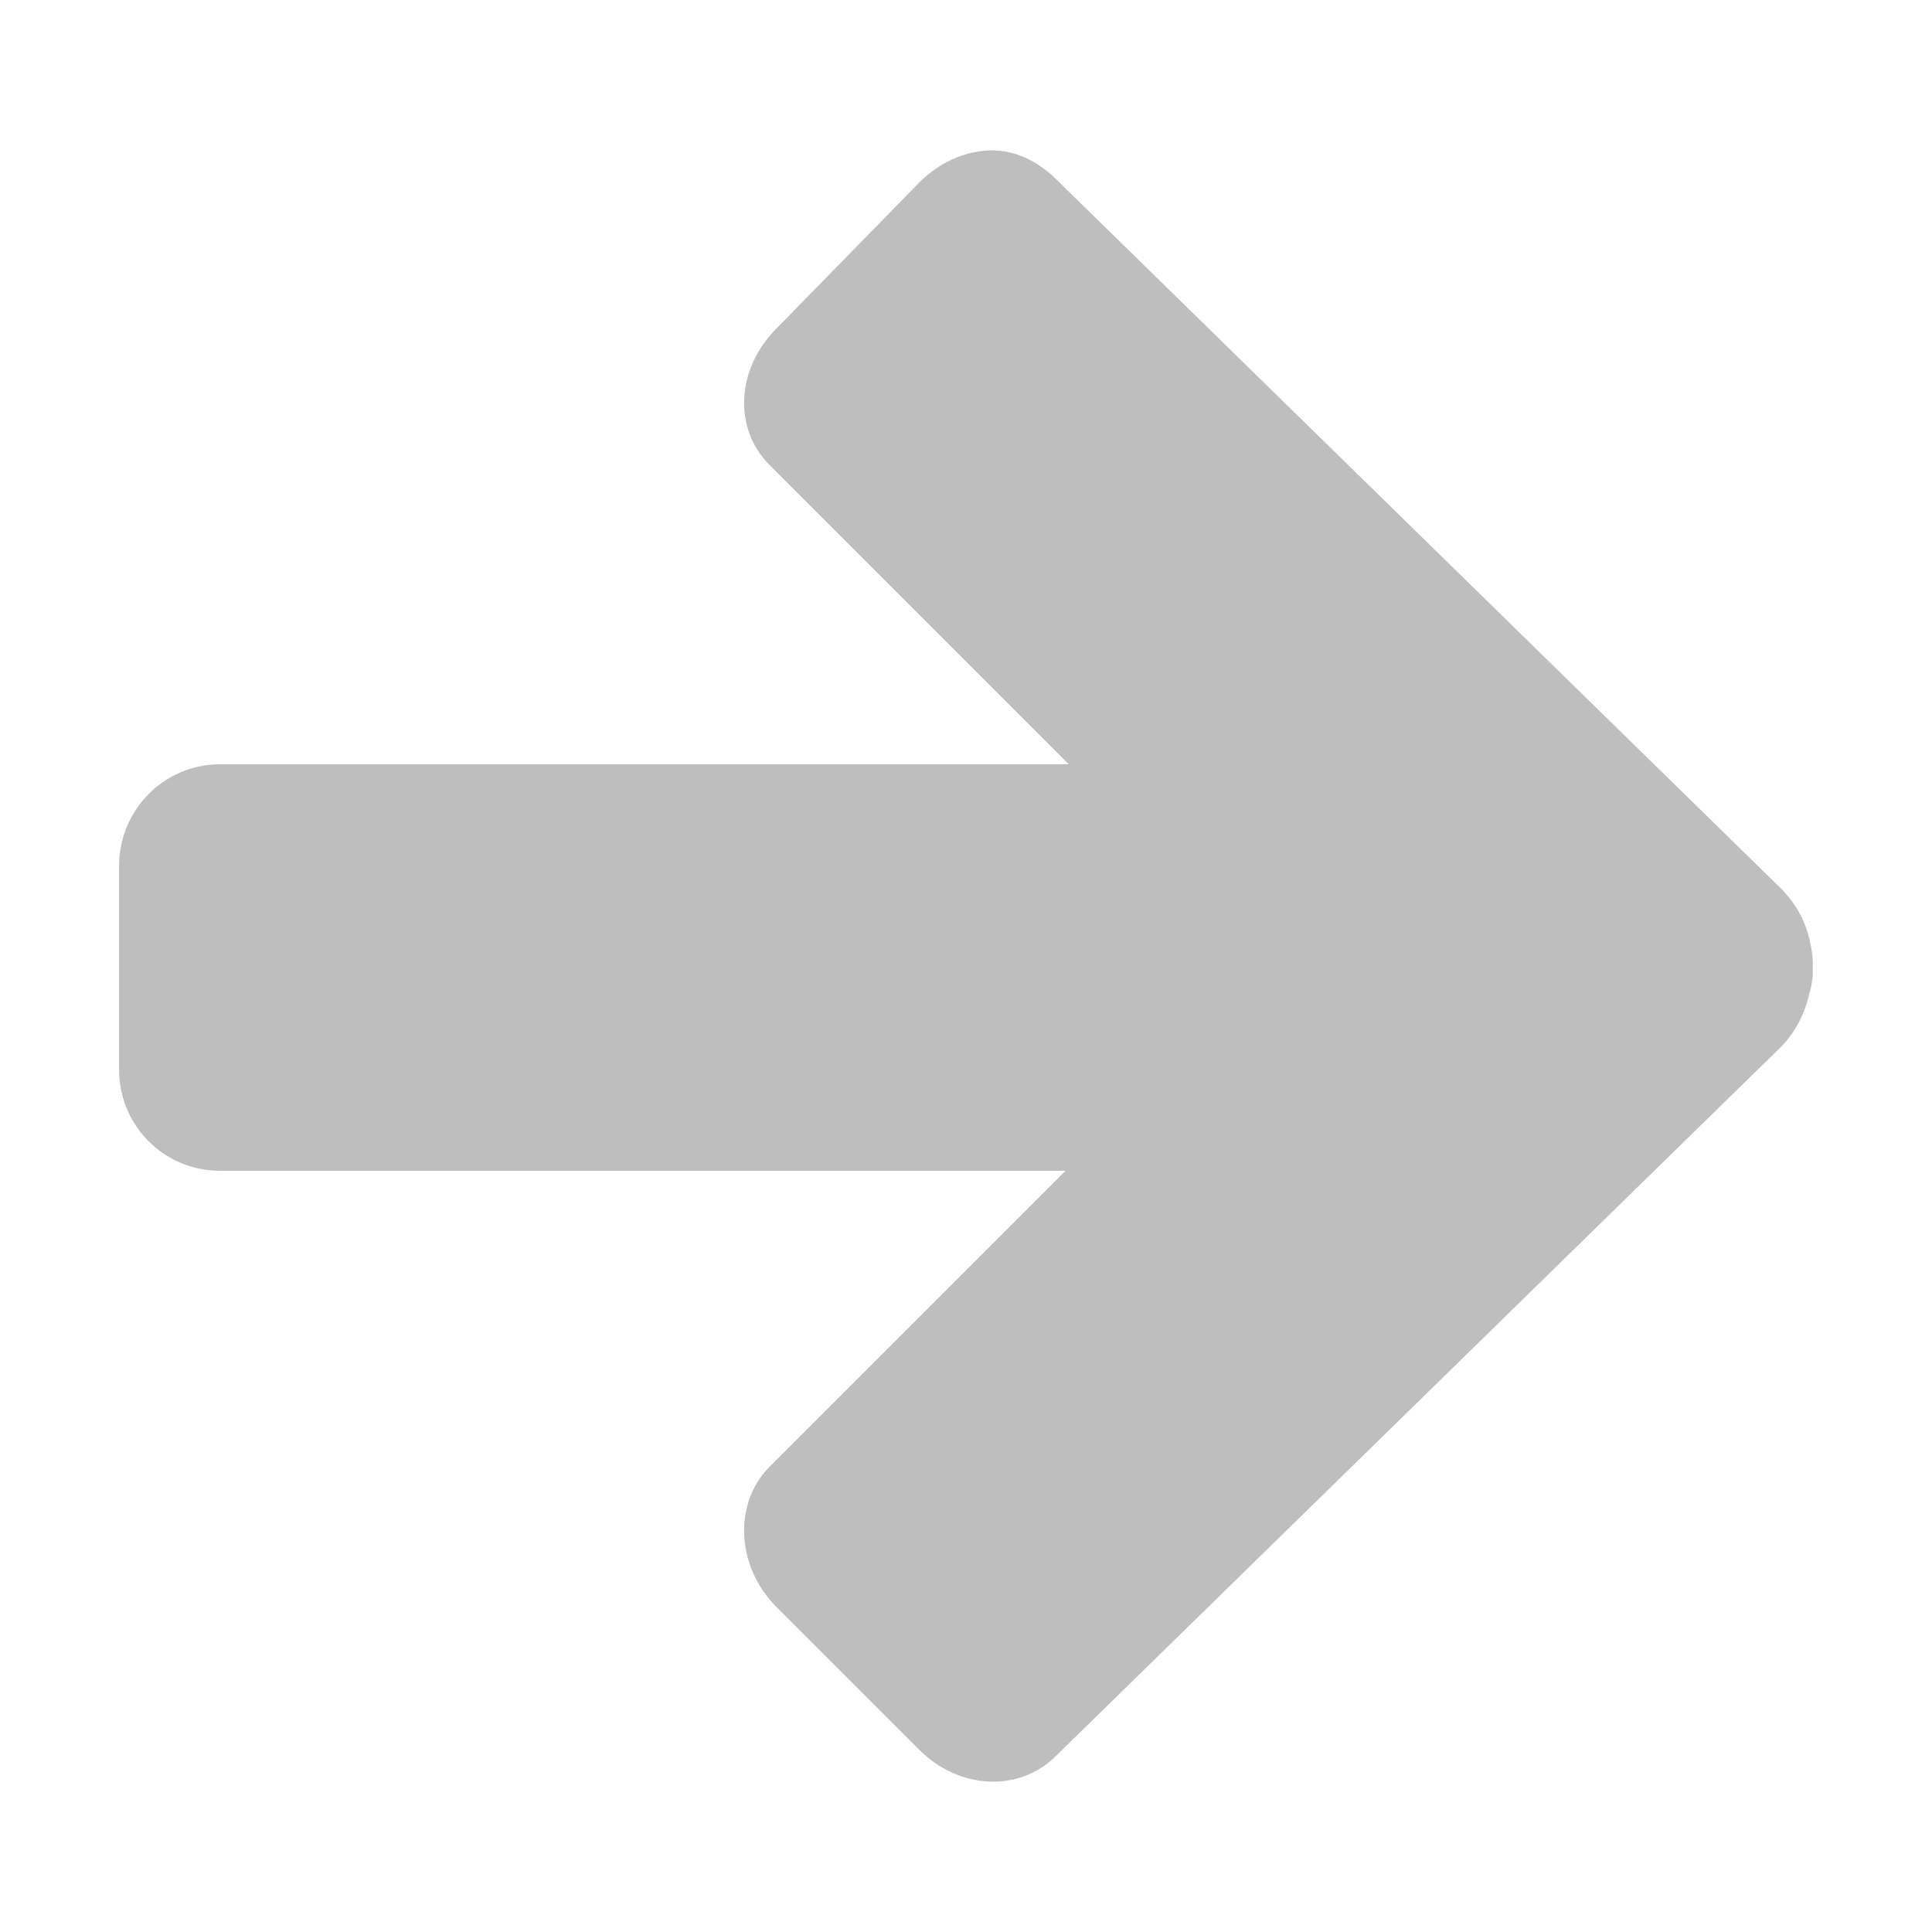
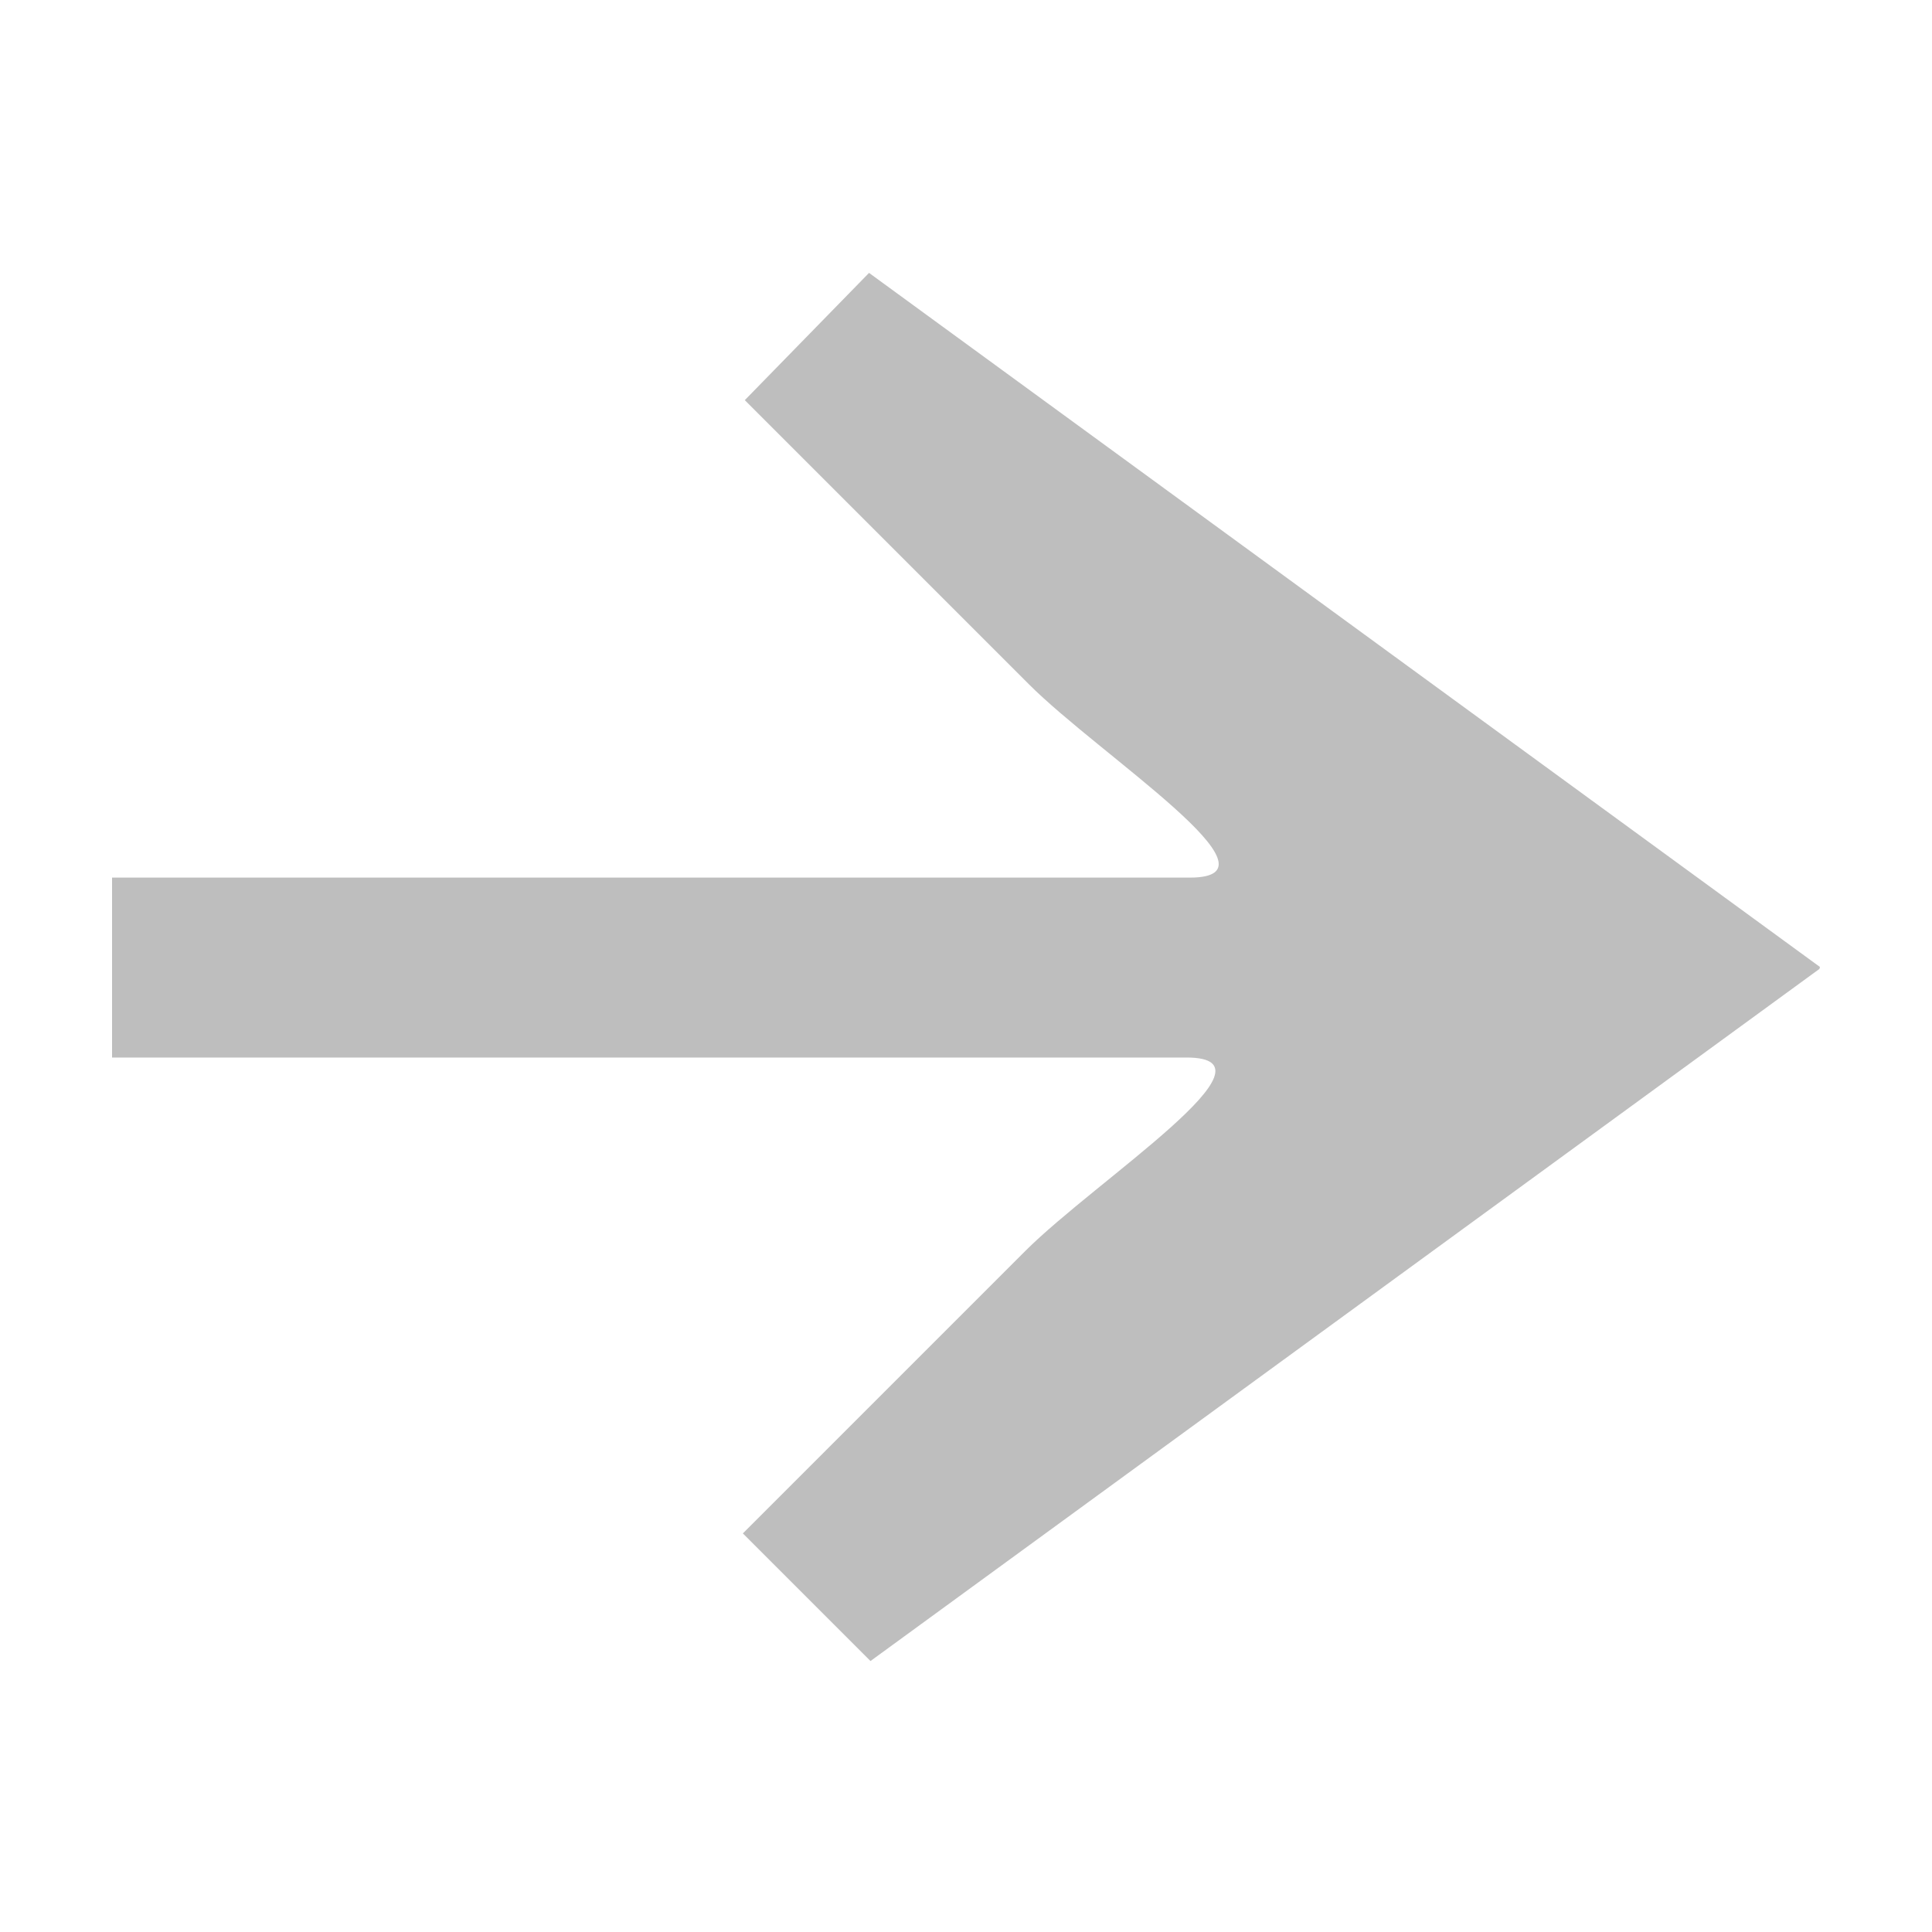
<svg xmlns="http://www.w3.org/2000/svg" width="16px" height="16px" id="svg13294" version="1.1">
  <defs id="defs13296" />
  <g id="layer1">
-     <path style="color:#000000;fill:#bebebe;fill-opacity:1;fill-rule:nonzero;stroke:none;stroke-width:1;marker:none;visibility:visible;display:inline;overflow:visible;enable-background:accumulate" d="m 8.191,1.246 c 0.207,-0.008 0.402,0.086 0.555,0.238 l 6.001,5.872 c 0.124,0.124 0.202,0.268 0.238,0.422 0.018,0.079 0.032,0.155 0.027,0.234 0.002,0.026 10e-4,0.052 0,0.078 -0.008,0.046 -0.011,0.089 -0.027,0.133 -0.034,0.159 -0.111,0.322 -0.238,0.449 L 8.746,14.541 C 8.441,14.846 7.943,14.821 7.613,14.491 L 6.429,13.307 C 6.099,12.977 6.069,12.451 6.374,12.146 l 2.45,-2.45 -6.998,0 c -0.029,0 -0.058,-0.001 -0.086,-0.004 C 1.314,9.65 0.986,9.294 0.986,8.857 l 0,-1.684 c 0,-0.467 0.373,-0.844 0.84,-0.844 l 7.025,0 L 6.374,3.852 C 6.069,3.547 6.099,3.053 6.429,2.722 L 7.613,1.511 C 7.778,1.346 7.984,1.254 8.191,1.246 z" id="path29297" />
+     <path style="color:#000000;display:inline;overflow:visible;visibility:visible;fill:#bebebe;fill-opacity:1;fill-rule:nonzero;stroke:none;stroke-width:1;marker:none;enable-background:accumulate" d="m 7.197,2.26 7.875,5.748 c -0.001,0.005 -0.003,0.01 -0.004,0.016 L 7.209,13.756 6.152,12.699 8.49,10.361 C 9.082,9.77 10.663,8.758 9.826,8.758 H 0.928 V 7.268 H 9.854 C 10.69,7.267 9.109,6.256 8.518,5.664 L 6.168,3.314 Z" id="path29297" />
  </g>
</svg>
